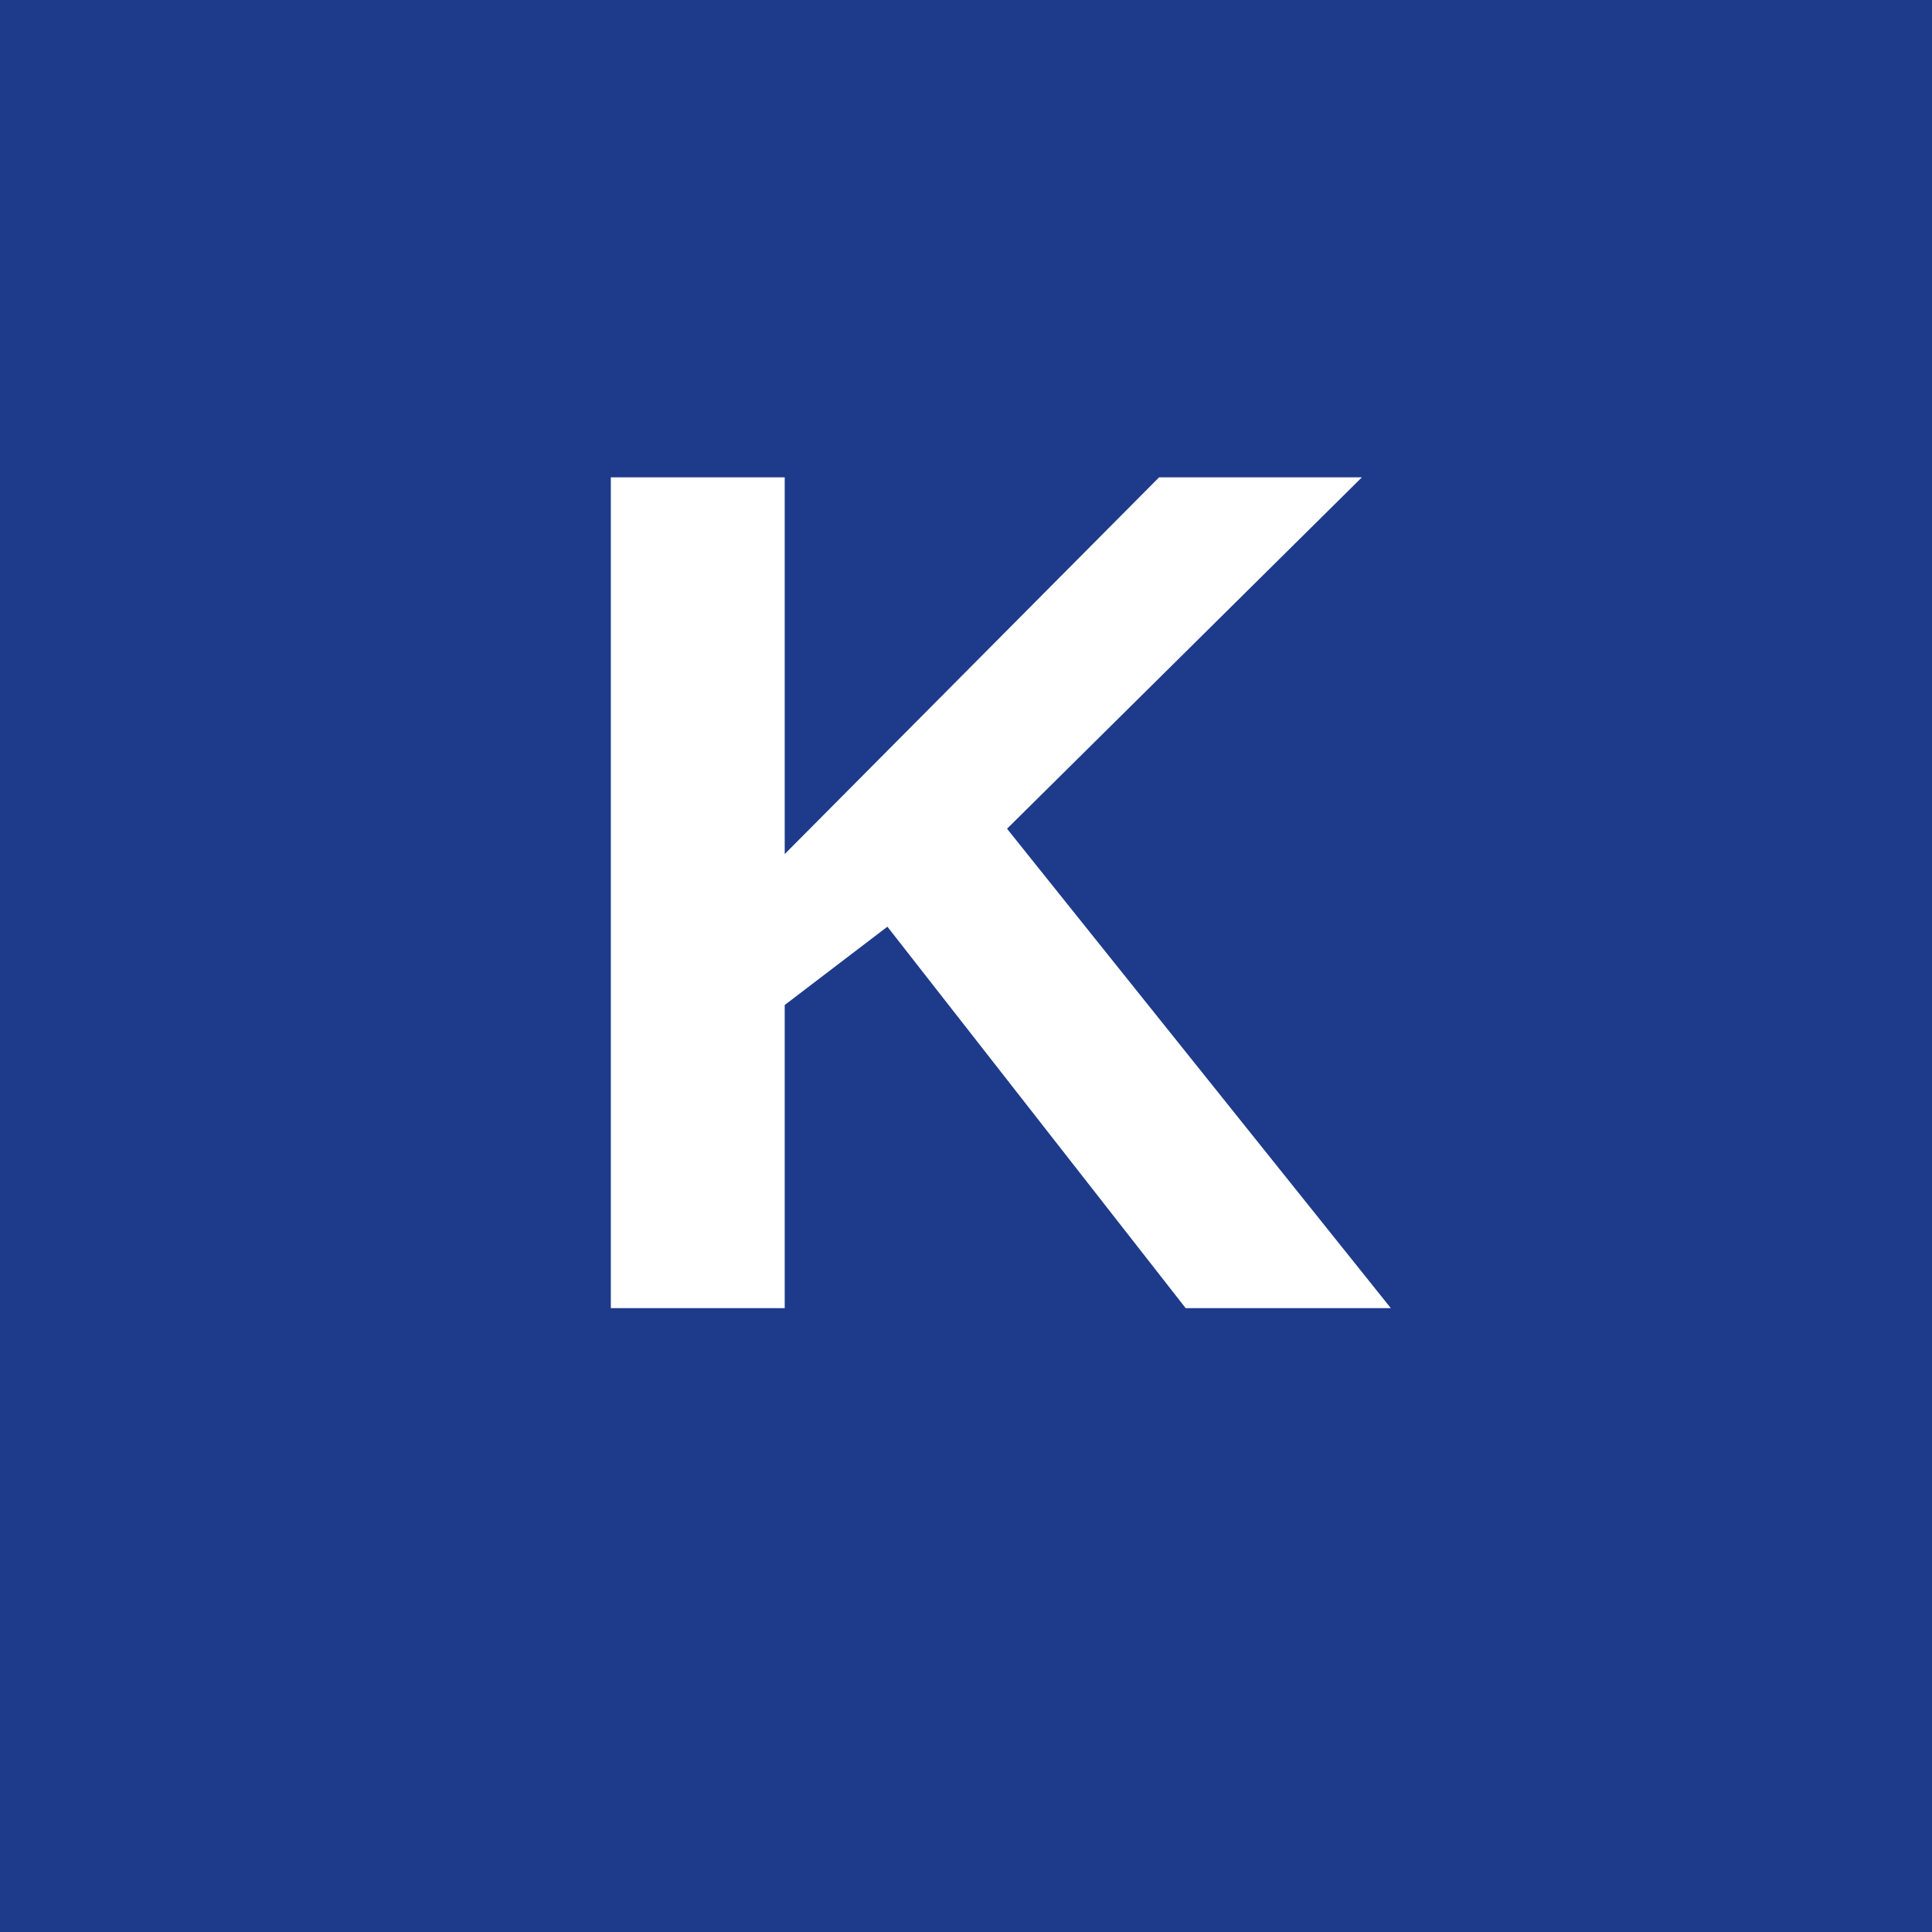
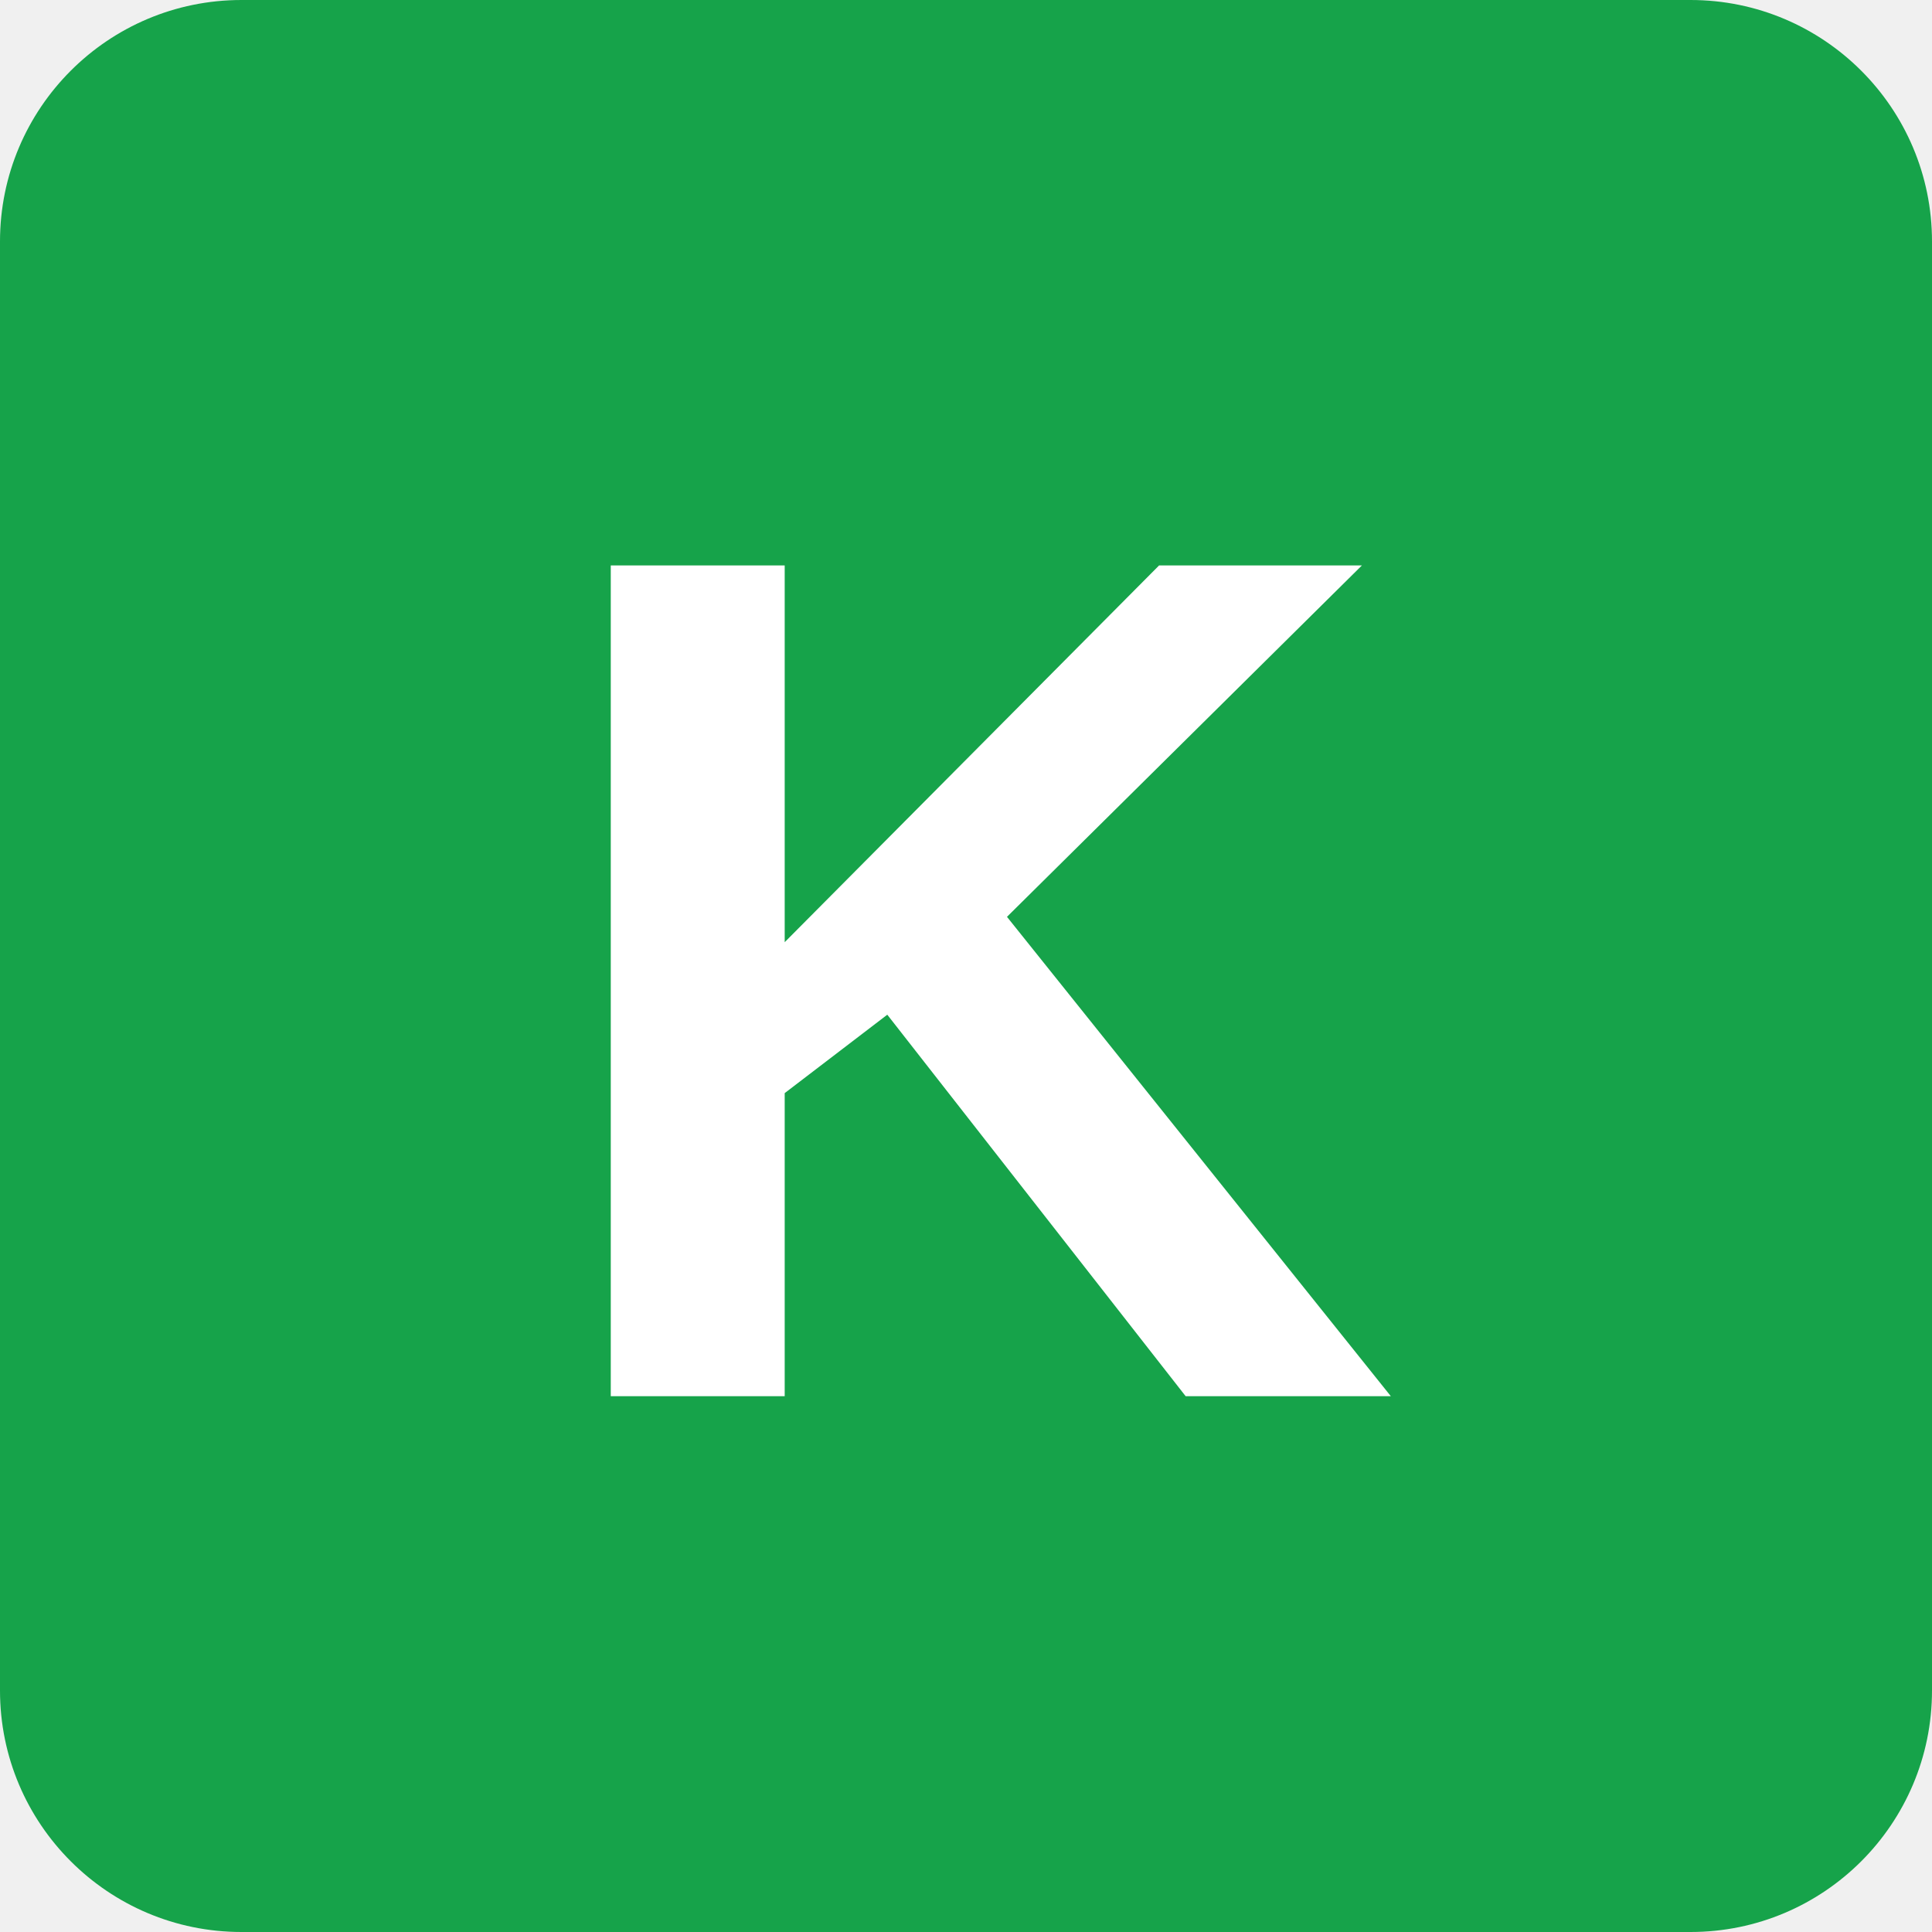
- <svg xmlns="http://www.w3.org/2000/svg" width="192" height="192">
-   <rect width="192" height="192" fill="#1e3a8a" />
-   <text x="96" y="130" font-size="120" fill="white" text-anchor="middle" font-family="Arial, sans-serif" font-weight="bold">K</text>
+ <svg xmlns="http://www.w3.org/2000/svg" width="512" height="512">
+   <rect width="512" height="512" fill="#16a34a" rx="64" />
+   <text x="256" y="370" font-size="320" fill="white" text-anchor="middle" font-family="Arial, sans-serif" font-weight="bold">K</text>
</svg>
